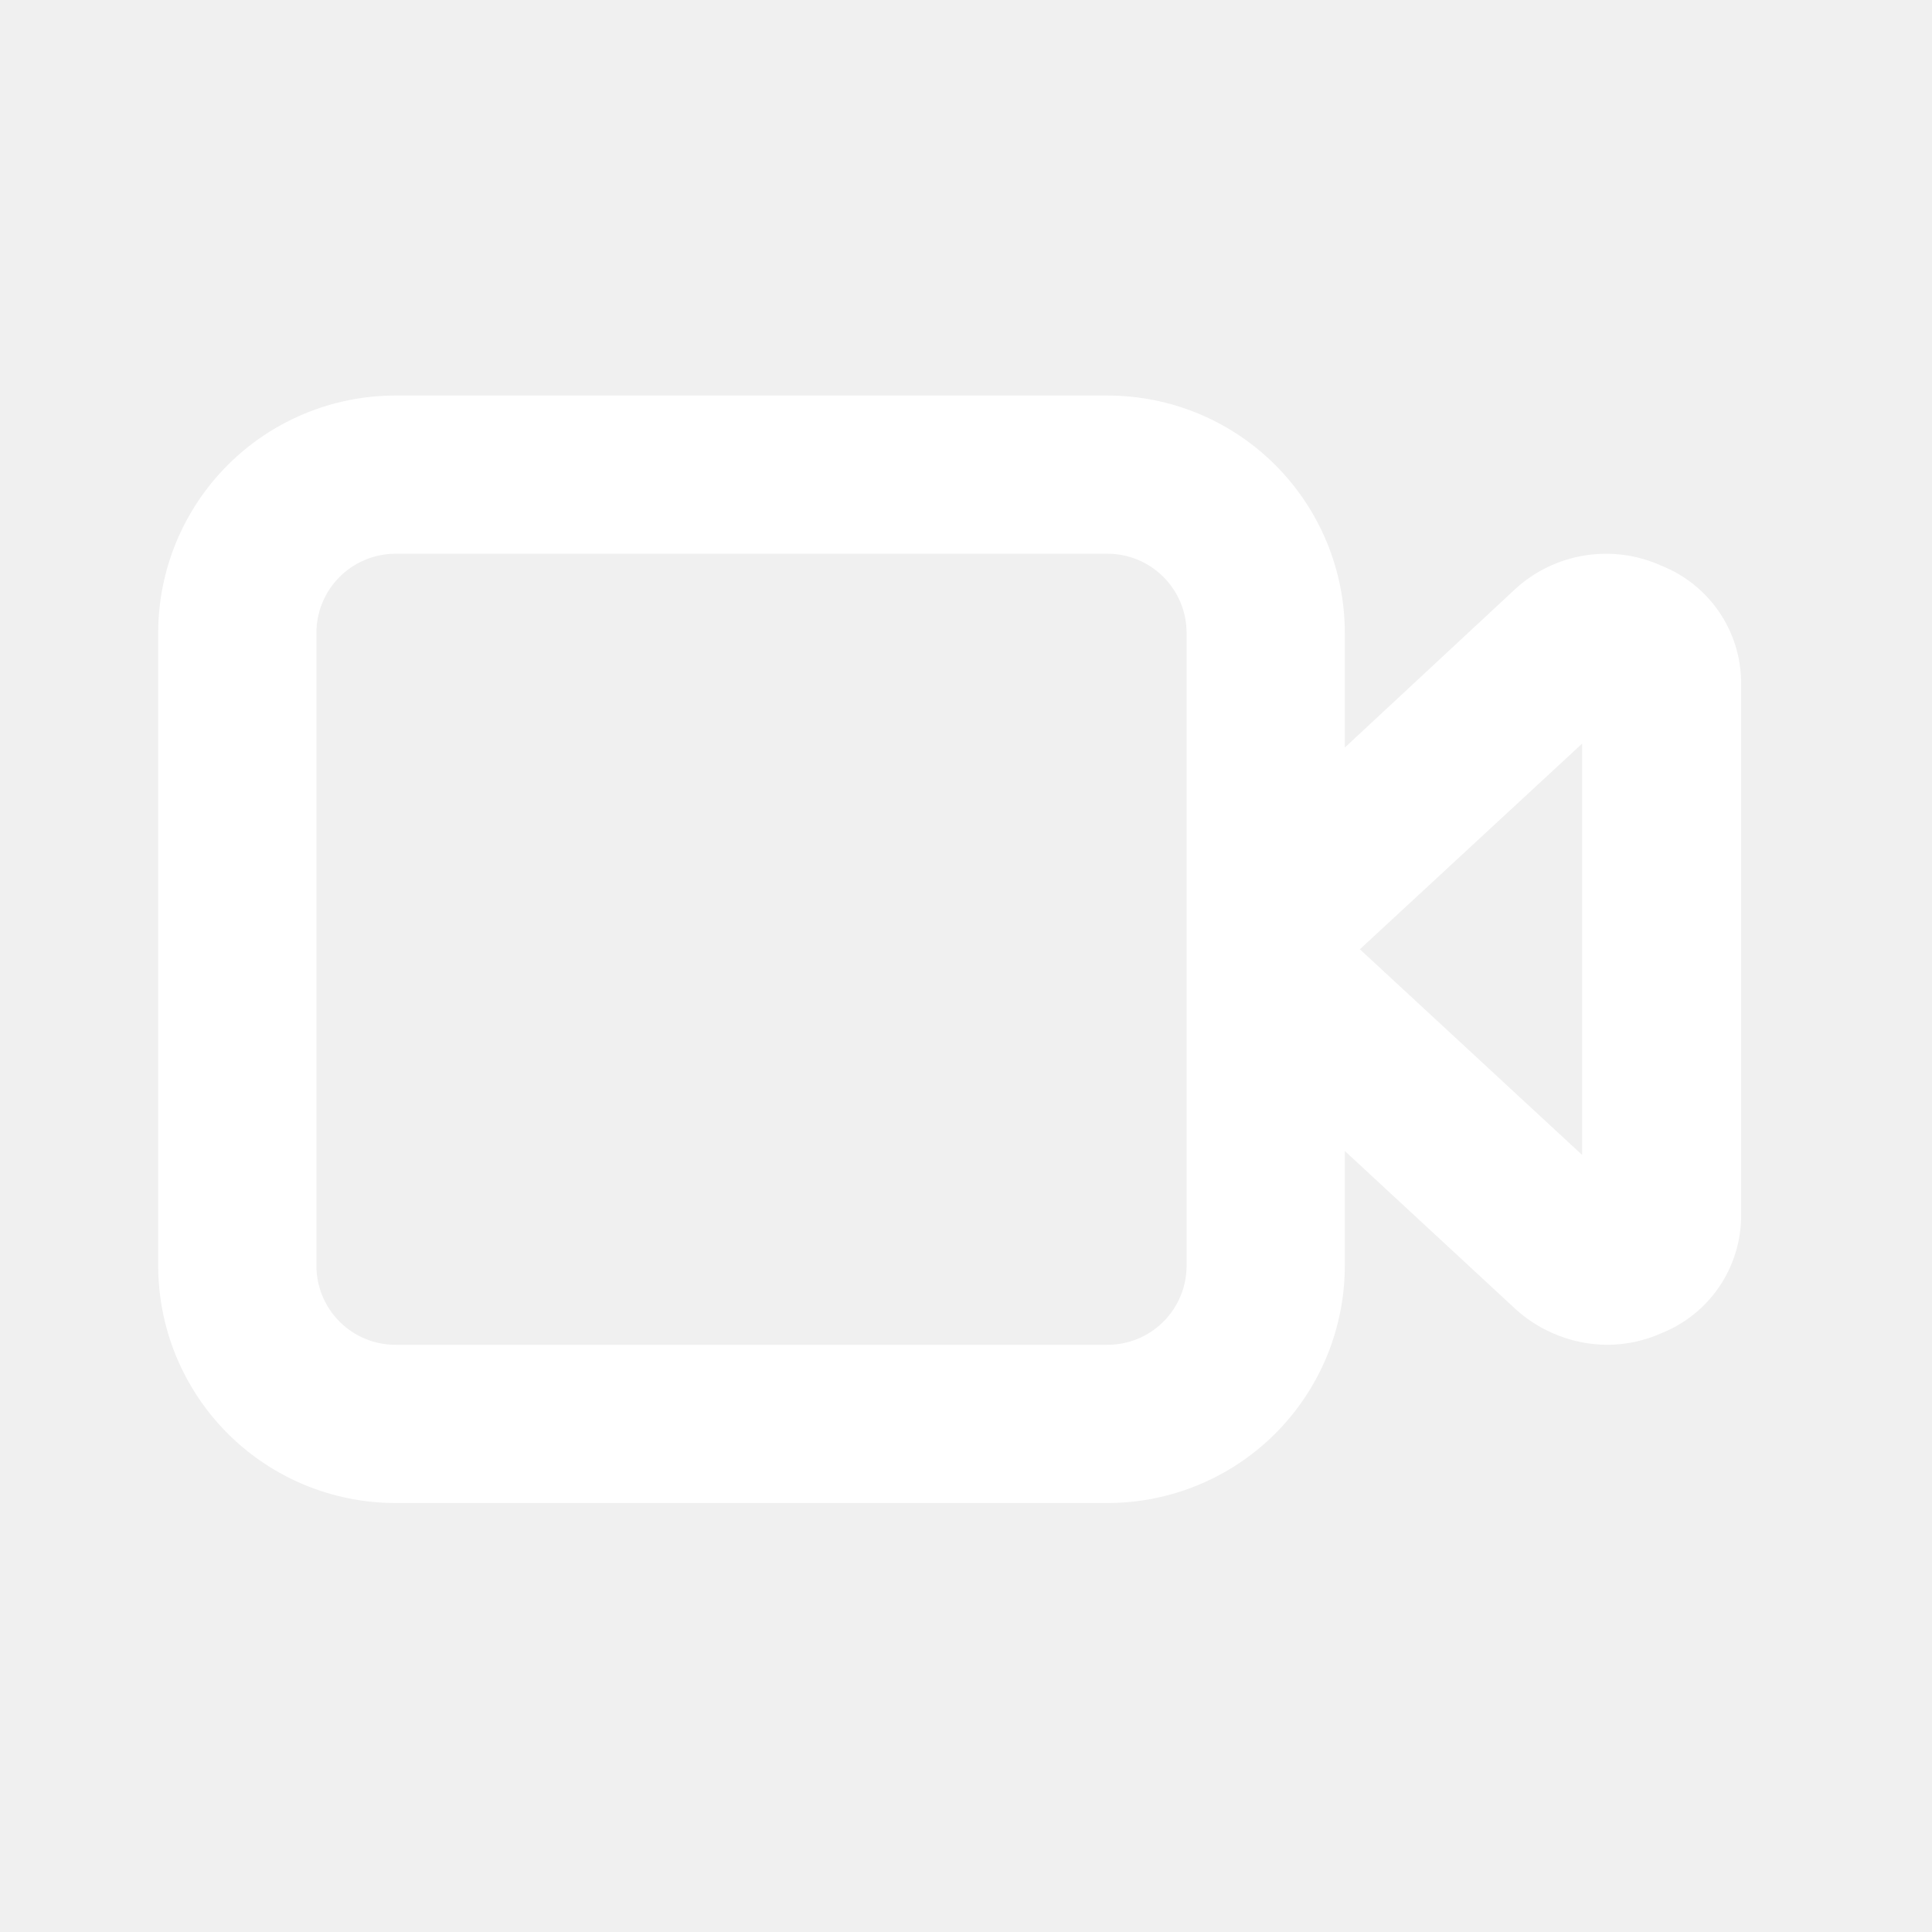
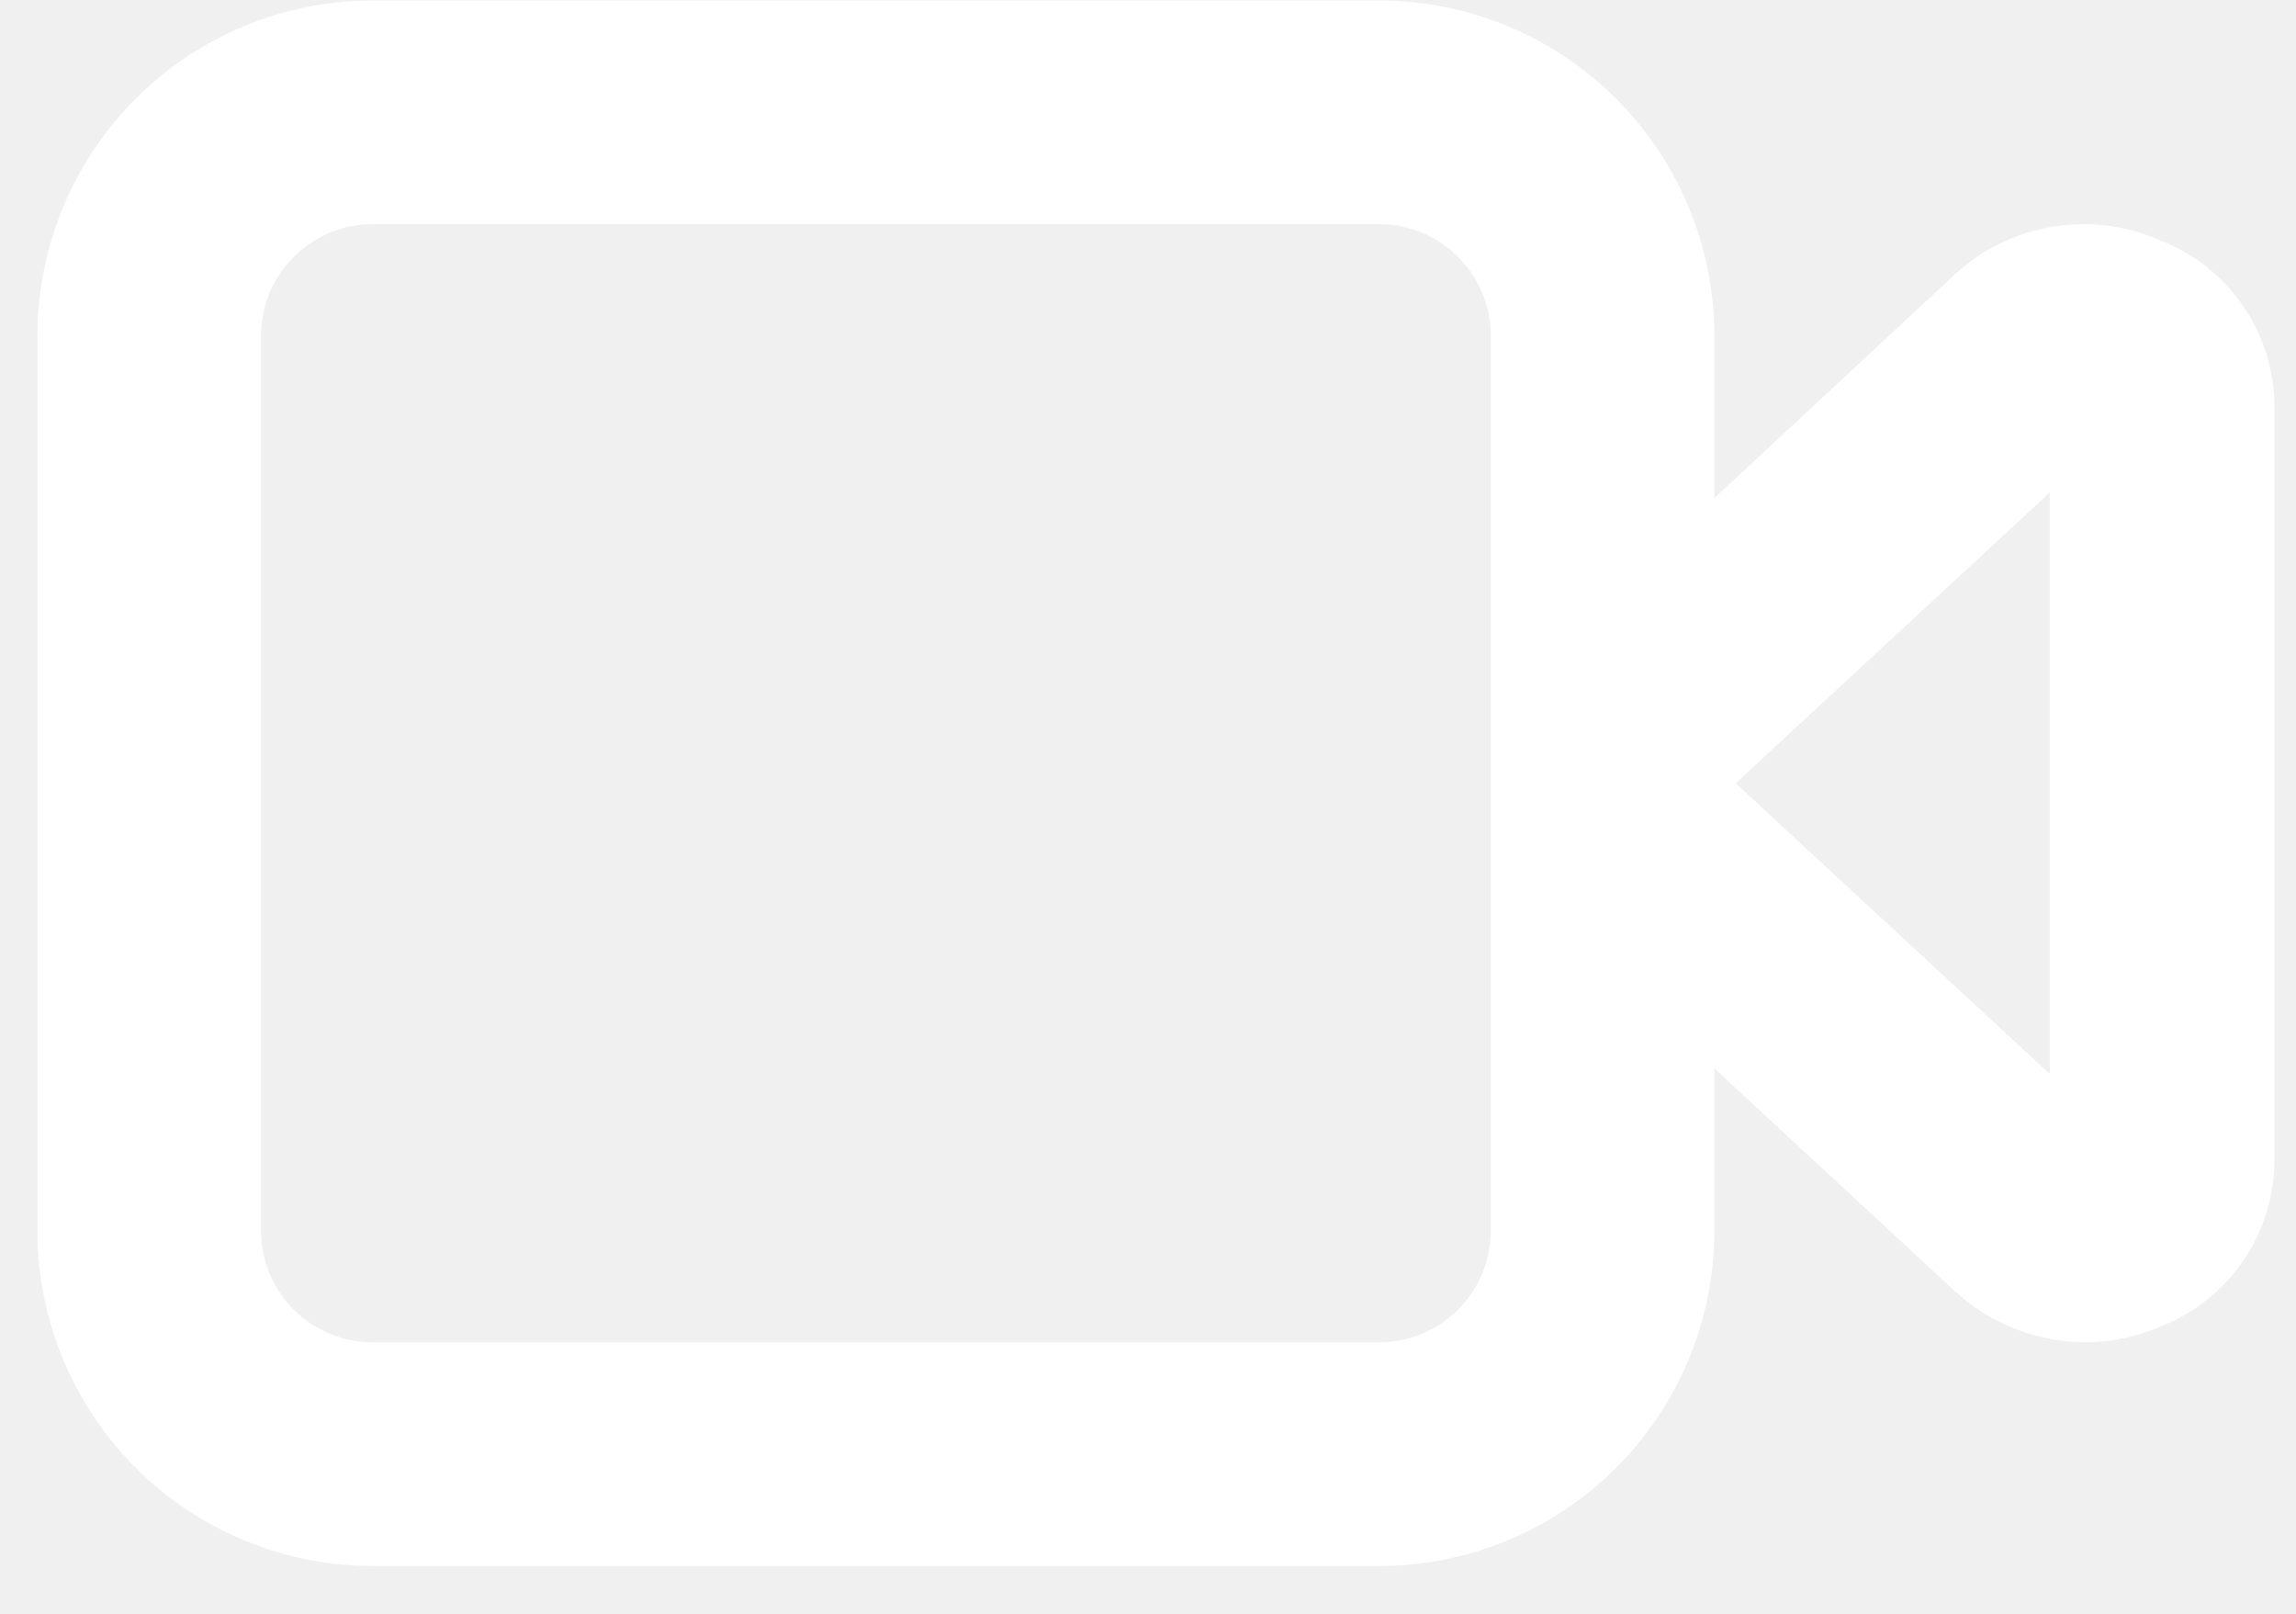
- <svg xmlns="http://www.w3.org/2000/svg" width="44" height="44" viewBox="0 0 44 44" fill="none">
-   <path d="M37.834 12.882C37.286 12.635 36.678 12.555 36.086 12.651C35.493 12.747 34.942 13.015 34.501 13.422L30.627 17.025V14.413C30.627 12.979 30.058 11.605 29.044 10.591C28.031 9.577 26.656 9.008 25.222 9.008H9.008C7.575 9.008 6.2 9.577 5.186 10.591C4.173 11.605 3.603 12.979 3.603 14.413V28.826C3.603 30.259 4.173 31.634 5.186 32.648C6.2 33.661 7.575 34.23 9.008 34.23H25.222C26.656 34.23 28.031 33.661 29.044 32.648C30.058 31.634 30.627 30.259 30.627 28.826V26.213L34.519 29.817C35.092 30.335 35.836 30.624 36.608 30.627C37.037 30.626 37.461 30.534 37.852 30.357C38.383 30.142 38.838 29.774 39.159 29.299C39.48 28.824 39.652 28.264 39.653 27.691V15.548C39.651 14.973 39.476 14.411 39.152 13.936C38.827 13.461 38.368 13.094 37.834 12.882ZM27.024 28.826C27.024 29.303 26.834 29.762 26.496 30.1C26.159 30.438 25.7 30.627 25.222 30.627H9.008C8.53 30.627 8.072 30.438 7.734 30.1C7.396 29.762 7.206 29.303 7.206 28.826V14.413C7.206 13.935 7.396 13.477 7.734 13.139C8.072 12.801 8.53 12.611 9.008 12.611H25.222C25.7 12.611 26.159 12.801 26.496 13.139C26.834 13.477 27.024 13.935 27.024 14.413V28.826ZM36.032 26.303L30.97 21.619L36.032 16.935V26.303Z" fill="white" />
+ <svg xmlns="http://www.w3.org/2000/svg" width="37" height="26" viewBox="0 0 37 26" fill="none">
+   <path d="M34.834 3.881C34.286 3.635 33.678 3.555 33.086 3.651C32.493 3.747 31.942 4.015 31.501 4.422L27.627 8.025V5.413C27.627 3.979 27.058 2.605 26.044 1.591C25.031 0.577 23.656 0.008 22.222 0.008H6.008C4.575 0.008 3.2 0.577 2.186 1.591C1.173 2.605 0.603 3.979 0.603 5.413V19.826C0.603 21.259 1.173 22.634 2.186 23.648C3.2 24.661 4.575 25.23 6.008 25.23H22.222C23.656 25.23 25.031 24.661 26.044 23.648C27.058 22.634 27.627 21.259 27.627 19.826V17.213L31.519 20.817C32.092 21.335 32.836 21.624 33.608 21.627C34.037 21.626 34.461 21.534 34.852 21.357C35.383 21.142 35.838 20.774 36.159 20.299C36.48 19.824 36.652 19.264 36.653 18.691V6.548C36.651 5.973 36.476 5.411 36.152 4.936C35.827 4.461 35.368 4.094 34.834 3.881ZM24.024 19.826C24.024 20.303 23.834 20.762 23.496 21.1C23.159 21.438 22.7 21.627 22.222 21.627H6.008C5.53 21.627 5.072 21.438 4.734 21.1C4.396 20.762 4.206 20.303 4.206 19.826V5.413C4.206 4.935 4.396 4.477 4.734 4.139C5.072 3.801 5.53 3.611 6.008 3.611H22.222C22.7 3.611 23.159 3.801 23.496 4.139C23.834 4.477 24.024 4.935 24.024 5.413V19.826ZM33.032 17.303L27.97 12.619L33.032 7.935V17.303Z" fill="white" />
</svg>
